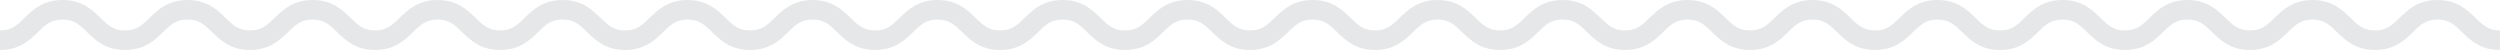
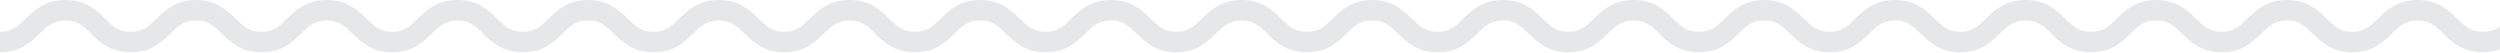
- <svg xmlns="http://www.w3.org/2000/svg" version="1.1" id="Layer_2" x="0px" y="0px" width="1150px" height="23px" viewBox="0 0 1150 23" enable-background="new 0 0 1150 23" xml:space="preserve">
-   <g>
-     <path fill="#E6E7E8" d="M1150,23c-9.017,0-13.728-4.589-17.514-8.276c-3.412-3.323-5.877-5.724-11.234-5.724 c-5.358,0-7.823,2.401-11.235,5.724c-3.786,3.688-8.497,8.276-17.514,8.276s-13.728-4.589-17.514-8.276 c-3.412-3.323-5.877-5.724-11.234-5.724s-7.822,2.401-11.234,5.724c-3.786,3.688-8.497,8.276-17.514,8.276 s-13.729-4.589-17.515-8.276C1014.08,11.401,1011.615,9,1006.257,9c-5.357,0-7.822,2.401-11.234,5.724 C991.236,18.411,986.525,23,977.509,23s-13.728-4.589-17.514-8.276C956.583,11.401,954.118,9,948.761,9s-7.822,2.401-11.234,5.724 C933.74,18.411,929.028,23,920.012,23s-13.729-4.589-17.515-8.276C899.085,11.401,896.62,9,891.263,9s-7.822,2.401-11.234,5.724 C876.242,18.411,871.53,23,862.514,23s-13.729-4.589-17.515-8.276C841.587,11.401,839.122,9,833.764,9 c-5.355,0-7.82,2.4-11.231,5.723C818.747,18.411,814.036,23,805.021,23c-9.017,0-13.729-4.589-17.515-8.276 C784.094,11.401,781.629,9,776.271,9c-5.356,0-7.821,2.401-11.232,5.723C761.253,18.411,756.542,23,747.526,23 c-9.017,0-13.729-4.589-17.514-8.277C726.602,11.401,724.137,9,718.779,9s-7.821,2.401-11.233,5.723 C703.761,18.411,699.049,23,690.032,23c-9.016,0-13.727-4.589-17.512-8.276C669.109,11.401,666.645,9,661.287,9 s-7.822,2.401-11.234,5.724C646.267,18.411,641.556,23,632.539,23s-13.729-4.589-17.515-8.276C611.612,11.401,609.147,9,603.788,9 c-5.357,0-7.822,2.401-11.234,5.724C588.768,18.411,584.057,23,575.04,23c-9.016,0-13.728-4.589-17.514-8.276 C554.115,11.401,551.65,9,546.292,9s-7.823,2.401-11.234,5.724C531.272,18.411,526.561,23,517.544,23 c-9.017,0-13.729-4.589-17.514-8.276C496.619,11.401,494.153,9,488.796,9c-5.358,0-7.823,2.401-11.235,5.724 C473.774,18.411,469.062,23,460.046,23c-9.017,0-13.729-4.589-17.516-8.276C439.118,11.401,436.653,9,431.293,9 c-5.358,0-7.823,2.401-11.235,5.724C416.272,18.411,411.56,23,402.543,23s-13.729-4.589-17.515-8.276 C381.616,11.401,379.151,9,373.792,9c-5.358,0-7.823,2.401-11.235,5.724C358.771,18.411,354.059,23,345.042,23 s-13.729-4.589-17.515-8.276C324.114,11.401,321.649,9,316.291,9s-7.824,2.401-11.236,5.724C301.269,18.411,296.556,23,287.539,23 c-9.018,0-13.729-4.589-17.516-8.276C266.611,11.401,264.145,9,258.786,9c-5.357,0-7.822,2.401-11.234,5.724 C243.767,18.411,239.055,23,230.039,23c-9.017,0-13.729-4.589-17.515-8.276C209.112,11.401,206.647,9,201.289,9 s-7.824,2.401-11.236,5.724C186.267,18.411,181.555,23,172.538,23c-9.018,0-13.73-4.589-17.517-8.276 C151.609,11.401,149.144,9,143.784,9c-5.36,0-7.825,2.401-11.238,5.724c-3.787,3.687-8.5,8.276-17.517,8.276 c-9.018,0-13.73-4.589-17.517-8.276C94.099,11.401,91.633,9,86.273,9s-7.826,2.401-11.239,5.724C71.249,18.411,66.536,23,57.518,23 C48.5,23,43.787,18.412,40,14.724C36.586,11.401,34.12,9,28.759,9s-7.827,2.401-11.24,5.724C13.732,18.411,9.019,23,0,23v-9 c5.361,0,7.827-2.401,11.241-5.724C15.028,4.588,19.741,0,28.759,0s13.731,4.588,17.519,8.276C49.691,11.599,52.157,14,57.518,14 c5.36,0,7.825-2.401,11.238-5.724C72.543,4.589,77.255,0,86.273,0s13.73,4.589,17.517,8.276c3.413,3.323,5.879,5.724,11.239,5.724 s7.826-2.401,11.238-5.724C130.054,4.589,134.767,0,143.784,0s13.73,4.589,17.517,8.276c3.412,3.323,5.878,5.724,11.237,5.724 c5.358,0,7.824-2.401,11.236-5.724C187.56,4.589,192.272,0,201.289,0c9.017,0,13.729,4.589,17.515,8.276 c3.412,3.323,5.877,5.724,11.235,5.724c5.357,0,7.822-2.401,11.234-5.724C245.059,4.589,249.77,0,258.786,0 c9.017,0,13.729,4.589,17.516,8.276C279.714,11.599,282.18,14,287.539,14c5.359,0,7.824-2.401,11.236-5.724 C302.562,4.589,307.274,0,316.291,0c9.017,0,13.729,4.589,17.515,8.276c3.412,3.323,5.877,5.724,11.236,5.724 c5.359,0,7.824-2.401,11.236-5.724C360.063,4.589,364.775,0,373.792,0c9.017,0,13.729,4.589,17.516,8.276 C394.72,11.599,397.185,14,402.543,14s7.823-2.401,11.235-5.724C417.565,4.589,422.277,0,431.293,0 c9.018,0,13.729,4.589,17.516,8.276c3.412,3.323,5.877,5.724,11.236,5.724c5.358,0,7.823-2.401,11.235-5.724 C475.067,4.589,479.779,0,488.796,0c9.016,0,13.728,4.589,17.514,8.276c3.412,3.323,5.877,5.724,11.235,5.724 c5.357,0,7.822-2.401,11.234-5.724C532.564,4.589,537.275,0,546.292,0c9.016,0,13.728,4.589,17.514,8.276 C567.217,11.599,569.682,14,575.04,14c5.357,0,7.822-2.401,11.234-5.724C590.061,4.589,594.771,0,603.788,0 c9.018,0,13.729,4.589,17.516,8.276c3.412,3.323,5.877,5.724,11.235,5.724c5.357,0,7.822-2.401,11.234-5.724 C647.56,4.589,652.271,0,661.287,0s13.728,4.589,17.513,8.277C682.211,11.6,684.676,14,690.032,14 c5.357,0,7.822-2.401,11.234-5.724C705.052,4.589,709.764,0,718.779,0s13.728,4.589,17.513,8.276 c3.412,3.323,5.877,5.724,11.234,5.724c5.356,0,7.821-2.401,11.232-5.723C762.544,4.589,767.255,0,776.271,0 c9.017,0,13.729,4.589,17.515,8.276c3.412,3.323,5.877,5.724,11.235,5.724c5.356,0,7.821-2.401,11.232-5.724 C820.038,4.589,824.749,0,833.764,0c9.017,0,13.729,4.589,17.515,8.276C854.69,11.599,857.155,14,862.514,14 s7.823-2.401,11.235-5.724C877.535,4.589,882.247,0,891.263,0c9.017,0,13.728,4.589,17.514,8.276 c3.412,3.323,5.877,5.724,11.235,5.724s7.823-2.401,11.235-5.724C935.033,4.589,939.744,0,948.761,0s13.728,4.589,17.514,8.276 c3.412,3.323,5.877,5.724,11.234,5.724s7.822-2.401,11.234-5.724C992.529,4.589,997.24,0,1006.257,0s13.729,4.589,17.515,8.276 c3.412,3.323,5.877,5.724,11.235,5.724c5.357,0,7.822-2.401,11.234-5.724c3.786-3.688,8.497-8.276,17.514-8.276 s13.728,4.589,17.514,8.276c3.412,3.323,5.877,5.724,11.234,5.724s7.822-2.401,11.234-5.724c3.786-3.688,8.498-8.276,17.515-8.276 s13.728,4.589,17.514,8.276C1142.178,11.599,1144.643,14,1150,14V23z" />
-   </g>
+ <svg xmlns="http://www.w3.org/2000/svg" width="1100" height="23">
+   <path fill="#E6E7E8" d="M1150 23c-9.017 0-13.728-4.589-17.514-8.276-3.412-3.323-5.877-5.724-11.234-5.724-5.358 0-7.823 2.401-11.235 5.724-3.786 3.688-8.497 8.276-17.514 8.276s-13.728-4.589-17.514-8.276c-3.412-3.323-5.877-5.724-11.234-5.724s-7.822 2.401-11.234 5.724c-3.786 3.688-8.497 8.276-17.514 8.276s-13.729-4.589-17.515-8.276C1014.08 11.401 1011.615 9 1006.257 9c-5.357 0-7.822 2.401-11.234 5.724-3.787 3.687-8.498 8.276-17.514 8.276s-13.728-4.589-17.514-8.276C956.583 11.401 954.118 9 948.761 9s-7.822 2.401-11.234 5.724C933.74 18.411 929.028 23 920.012 23s-13.729-4.589-17.515-8.276C899.085 11.401 896.62 9 891.263 9s-7.822 2.401-11.234 5.724C876.242 18.411 871.53 23 862.514 23s-13.729-4.589-17.515-8.276C841.587 11.401 839.122 9 833.764 9c-5.355 0-7.82 2.4-11.231 5.723-3.786 3.688-8.497 8.277-17.512 8.277-9.017 0-13.729-4.589-17.515-8.276C784.094 11.401 781.629 9 776.271 9c-5.356 0-7.821 2.401-11.232 5.723-3.786 3.688-8.497 8.277-17.513 8.277-9.017 0-13.729-4.589-17.514-8.277C726.602 11.401 724.137 9 718.779 9s-7.821 2.401-11.233 5.723C703.761 18.411 699.049 23 690.032 23c-9.016 0-13.727-4.589-17.512-8.276C669.109 11.401 666.645 9 661.287 9s-7.822 2.401-11.234 5.724C646.267 18.411 641.556 23 632.539 23s-13.729-4.589-17.515-8.276C611.612 11.401 609.147 9 603.788 9c-5.357 0-7.822 2.401-11.234 5.724C588.768 18.411 584.057 23 575.04 23c-9.016 0-13.728-4.589-17.514-8.276C554.115 11.401 551.65 9 546.292 9s-7.823 2.401-11.234 5.724C531.272 18.411 526.561 23 517.544 23s-13.729-4.589-17.514-8.276C496.619 11.401 494.153 9 488.796 9c-5.358 0-7.823 2.401-11.235 5.724-3.787 3.687-8.499 8.276-17.515 8.276-9.017 0-13.729-4.589-17.516-8.276C439.118 11.401 436.653 9 431.293 9c-5.358 0-7.823 2.401-11.235 5.724C416.272 18.411 411.56 23 402.543 23s-13.729-4.589-17.515-8.276C381.616 11.401 379.151 9 373.792 9c-5.358 0-7.823 2.401-11.235 5.724-3.786 3.687-8.498 8.276-17.515 8.276s-13.729-4.589-17.515-8.276C324.114 11.401 321.649 9 316.291 9s-7.824 2.401-11.236 5.724C301.269 18.411 296.556 23 287.539 23c-9.018 0-13.729-4.589-17.516-8.276C266.611 11.401 264.145 9 258.786 9c-5.357 0-7.822 2.401-11.234 5.724-3.785 3.687-8.497 8.276-17.513 8.276-9.017 0-13.729-4.589-17.515-8.276C209.112 11.401 206.647 9 201.289 9s-7.824 2.401-11.236 5.724C186.267 18.411 181.555 23 172.538 23c-9.018 0-13.73-4.589-17.517-8.276C151.609 11.401 149.144 9 143.784 9s-7.825 2.401-11.238 5.724c-3.787 3.687-8.5 8.276-17.517 8.276-9.018 0-13.73-4.589-17.517-8.276C94.099 11.401 91.633 9 86.273 9s-7.826 2.401-11.239 5.724C71.249 18.411 66.536 23 57.518 23 48.5 23 43.787 18.412 40 14.724 36.586 11.401 34.12 9 28.759 9s-7.827 2.401-11.24 5.724C13.732 18.411 9.019 23 0 23v-9c5.361 0 7.827-2.401 11.241-5.724C15.028 4.588 19.741 0 28.759 0S42.49 4.588 46.278 8.276C49.691 11.599 52.157 14 57.518 14c5.36 0 7.825-2.401 11.238-5.724C72.543 4.589 77.255 0 86.273 0s13.73 4.589 17.517 8.276c3.413 3.323 5.879 5.724 11.239 5.724s7.826-2.401 11.238-5.724C130.054 4.589 134.767 0 143.784 0s13.73 4.589 17.517 8.276c3.412 3.323 5.878 5.724 11.237 5.724 5.358 0 7.824-2.401 11.236-5.724C187.56 4.589 192.272 0 201.289 0c9.017 0 13.729 4.589 17.515 8.276 3.412 3.323 5.877 5.724 11.235 5.724 5.357 0 7.822-2.401 11.234-5.724C245.059 4.589 249.77 0 258.786 0c9.017 0 13.729 4.589 17.516 8.276C279.714 11.599 282.18 14 287.539 14s7.824-2.401 11.236-5.724C302.562 4.589 307.274 0 316.291 0c9.017 0 13.729 4.589 17.515 8.276 3.412 3.323 5.877 5.724 11.236 5.724 5.359 0 7.824-2.401 11.236-5.724C360.063 4.589 364.775 0 373.792 0s13.729 4.589 17.516 8.276C394.72 11.599 397.185 14 402.543 14s7.823-2.401 11.235-5.724C417.565 4.589 422.277 0 431.293 0c9.018 0 13.729 4.589 17.516 8.276 3.412 3.323 5.877 5.724 11.236 5.724 5.358 0 7.823-2.401 11.235-5.724C475.067 4.589 479.779 0 488.796 0c9.016 0 13.728 4.589 17.514 8.276 3.412 3.323 5.877 5.724 11.235 5.724 5.357 0 7.822-2.401 11.234-5.724C532.564 4.589 537.275 0 546.292 0c9.016 0 13.728 4.589 17.514 8.276C567.217 11.599 569.682 14 575.04 14c5.357 0 7.822-2.401 11.234-5.724C590.061 4.589 594.771 0 603.788 0c9.018 0 13.729 4.589 17.516 8.276 3.412 3.323 5.877 5.724 11.235 5.724 5.357 0 7.822-2.401 11.234-5.724C647.56 4.589 652.271 0 661.287 0s13.728 4.589 17.513 8.277C682.211 11.6 684.676 14 690.032 14c5.357 0 7.822-2.401 11.234-5.724C705.052 4.589 709.764 0 718.779 0s13.728 4.589 17.513 8.276c3.412 3.323 5.877 5.724 11.234 5.724 5.356 0 7.821-2.401 11.232-5.723C762.544 4.589 767.255 0 776.271 0c9.017 0 13.729 4.589 17.515 8.276 3.412 3.323 5.877 5.724 11.235 5.724 5.356 0 7.821-2.401 11.232-5.724C820.038 4.589 824.749 0 833.764 0c9.017 0 13.729 4.589 17.515 8.276C854.69 11.599 857.155 14 862.514 14s7.823-2.401 11.235-5.724C877.535 4.589 882.247 0 891.263 0c9.017 0 13.728 4.589 17.514 8.276 3.412 3.323 5.877 5.724 11.235 5.724s7.823-2.401 11.235-5.724C935.033 4.589 939.744 0 948.761 0s13.728 4.589 17.514 8.276c3.412 3.323 5.877 5.724 11.234 5.724s7.822-2.401 11.234-5.724C992.529 4.589 997.24 0 1006.257 0s13.729 4.589 17.515 8.276c3.412 3.323 5.877 5.724 11.235 5.724 5.357 0 7.822-2.401 11.234-5.724 3.786-3.688 8.497-8.276 17.514-8.276s13.728 4.589 17.514 8.276c3.412 3.323 5.877 5.724 11.234 5.724s7.822-2.401 11.234-5.724c3.786-3.688 8.498-8.276 17.515-8.276s13.728 4.589 17.514 8.276C1142.178 11.599 1144.643 14 1150 14v9z" />
</svg>
